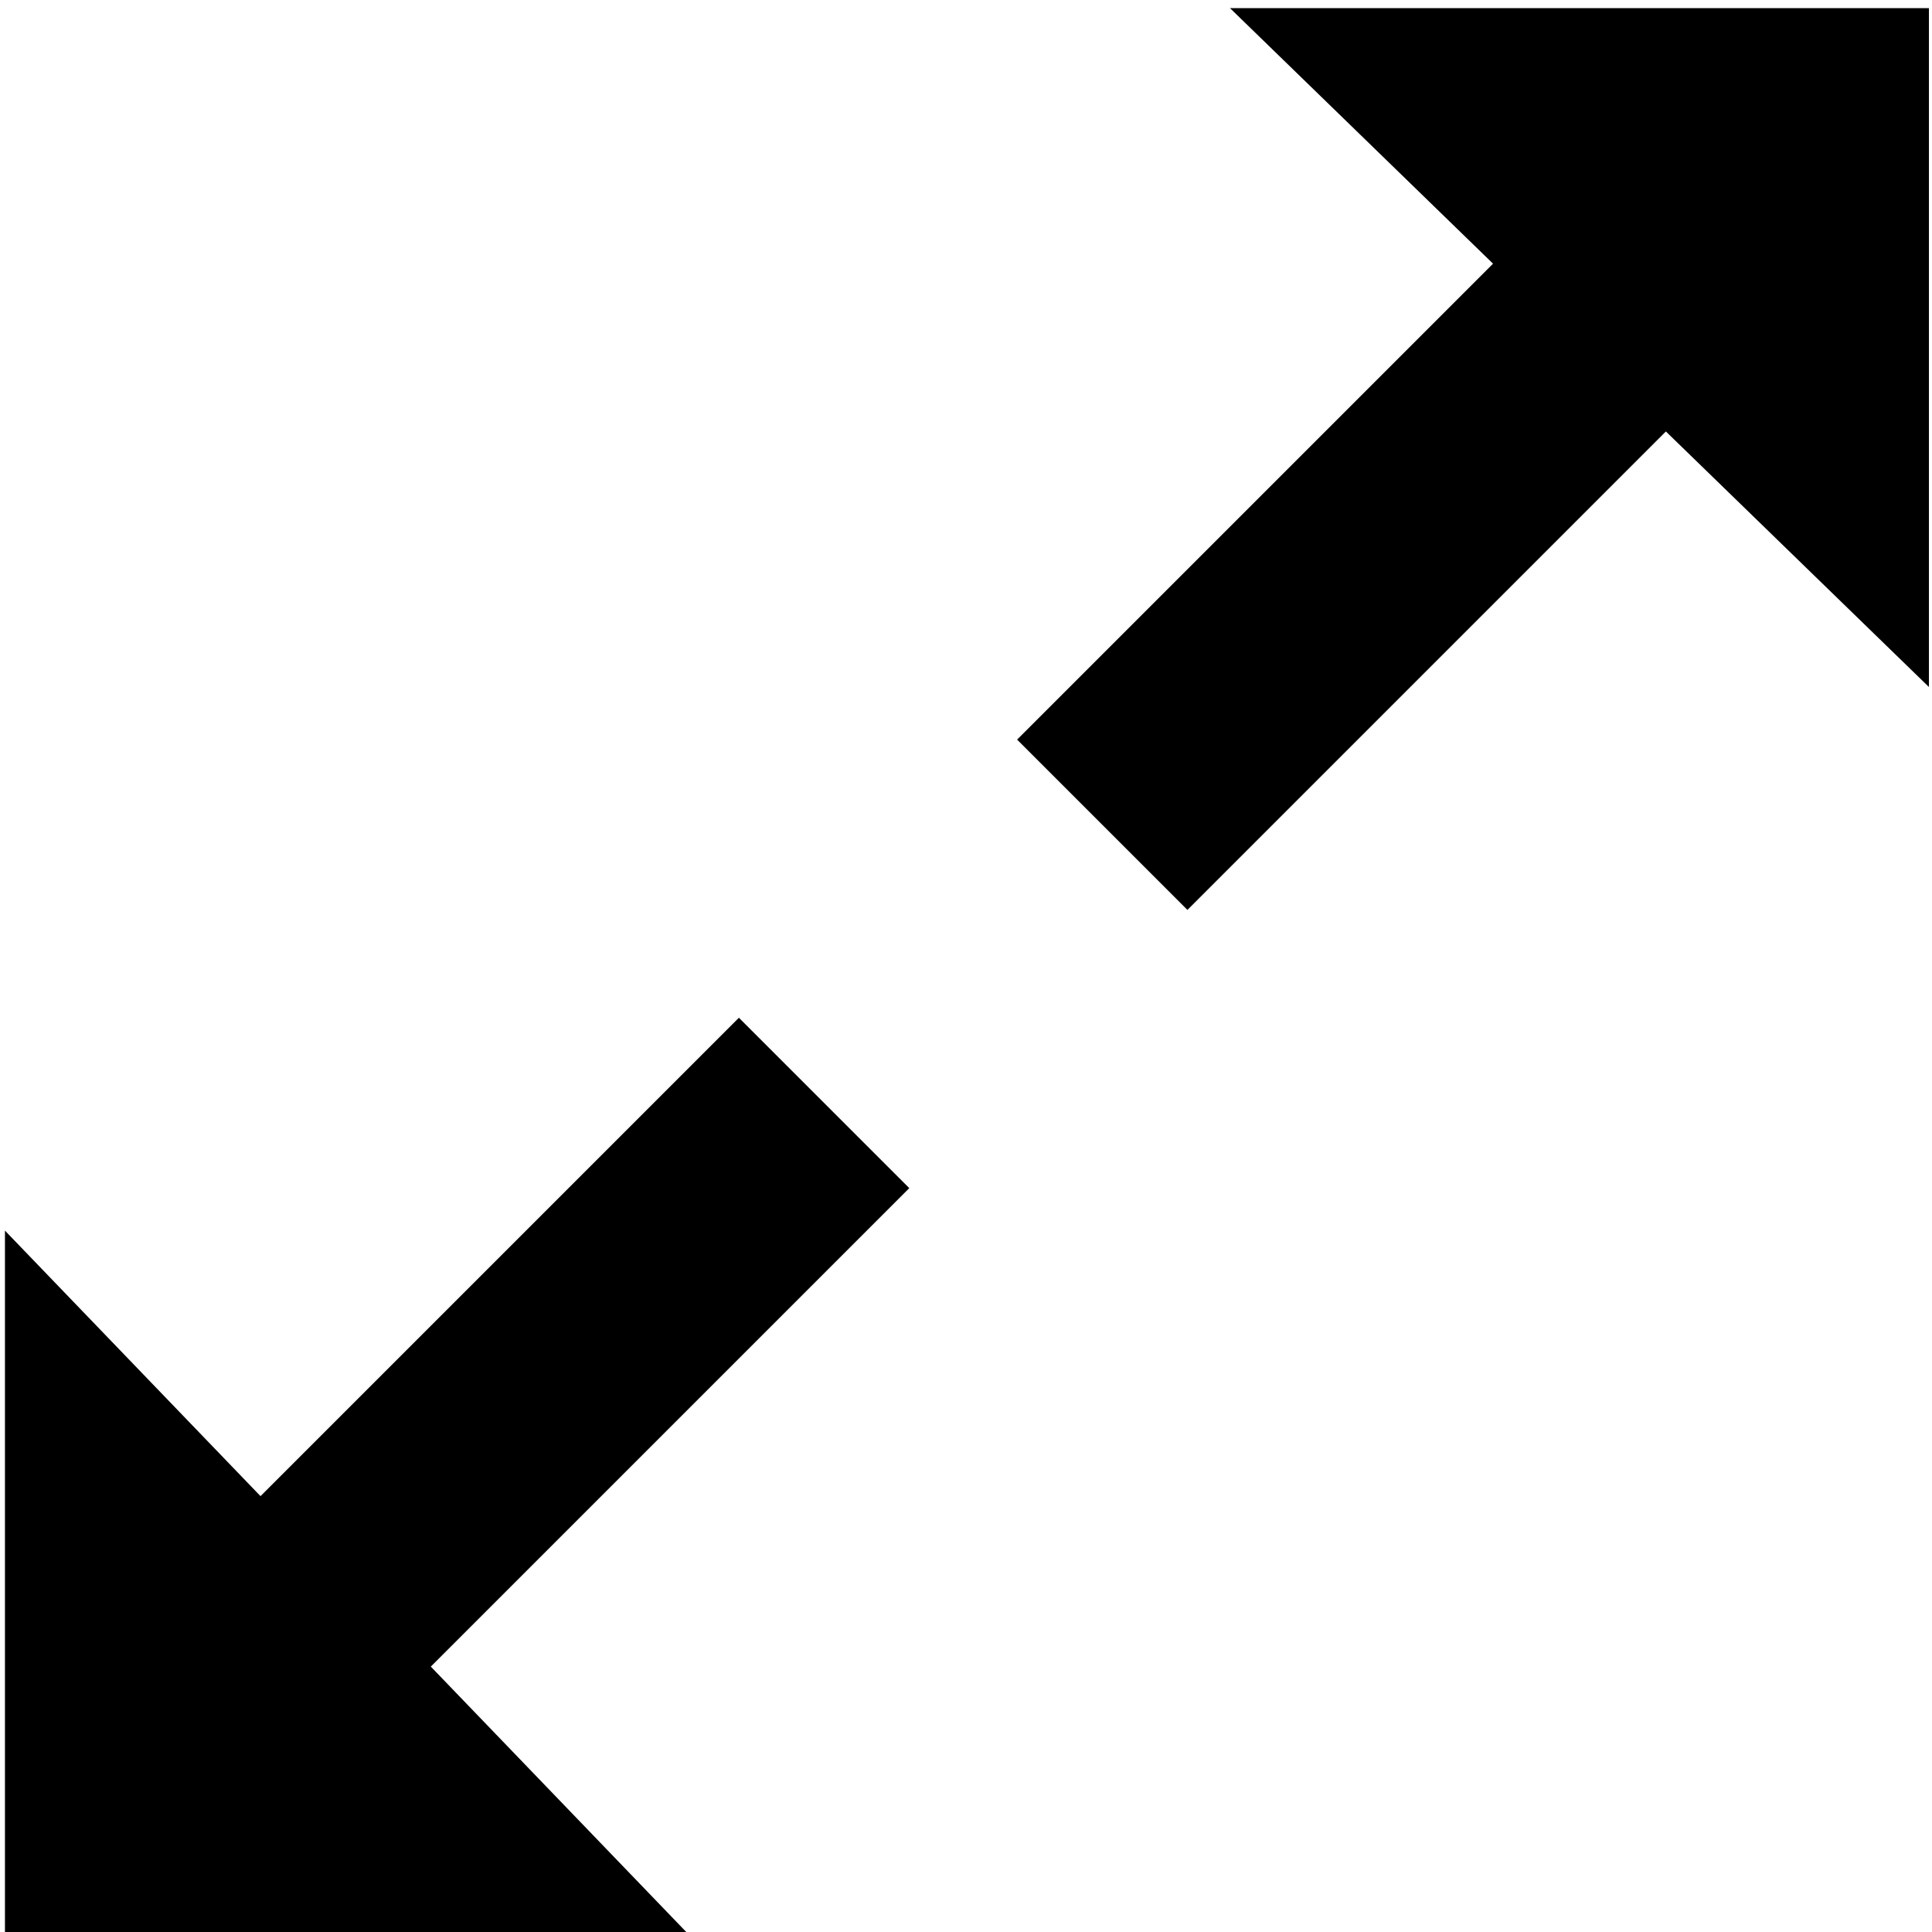
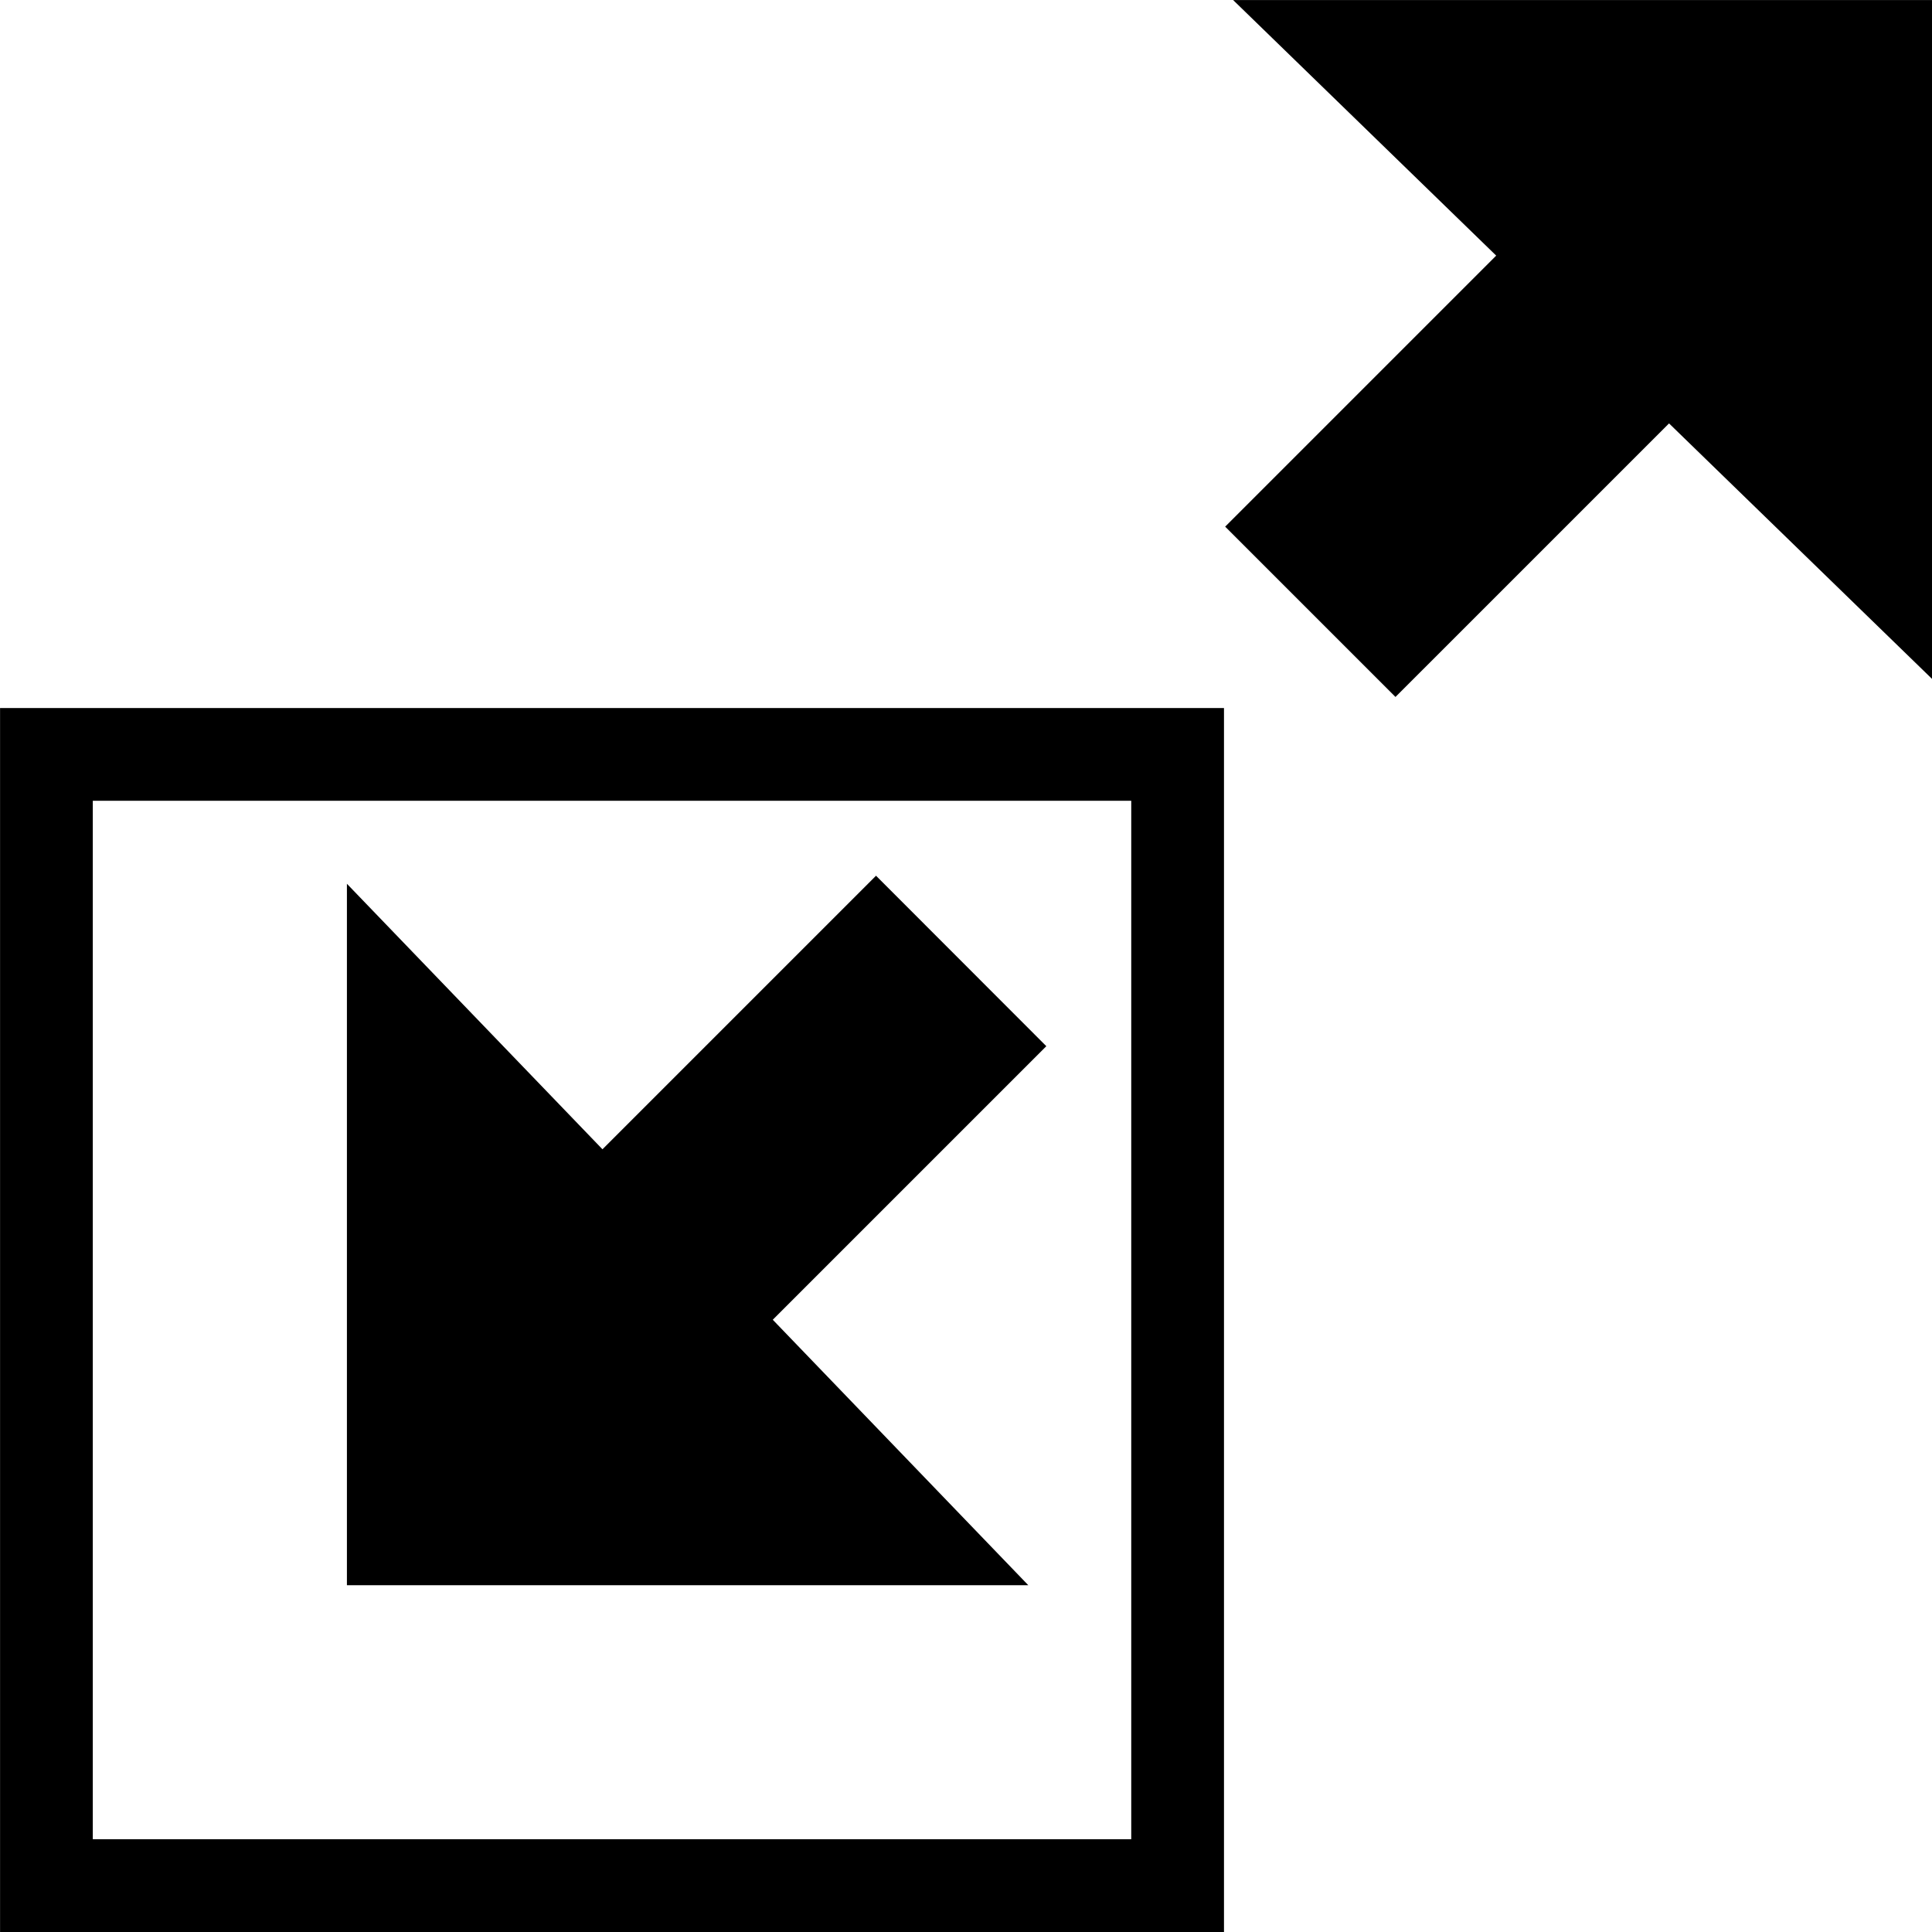
<svg xmlns="http://www.w3.org/2000/svg" width="1000" height="1000" id="svg3888" version="1.1">
  <defs id="defs3890" />
  <g id="layer1" transform="translate(0,-52.36218)">
    <g style="display:inline" id="g3582" transform="matrix(40.88702,0,0,40.88702,2575.176,-58573.169)">
-       <path id="path3304" d="m -53.628,1446.725 -6.057,6.057 -3.235,-3.361 0,8.88 8.626,0 -3.235,-3.361 6.057,-6.057 -2.156,-2.156 z" style="fill:#000000;fill-opacity:1;stroke:none" />
-       <path id="path3320" d="m -47.412,1433.945 3.33,3.235 -6.025,6.025 2.156,2.156 6.057,-6.057 3.33,3.235 0,-8.594 -8.848,0 z" style="fill:#000000;fill-opacity:1;stroke:none" />
+       <g id="g4136" transform="translate(2.322321,-2.385381)" />
+       <path id="rect4140" style="color:#000000;font-style:normal;font-variant:normal;font-weight:normal;font-stretch:normal;font-size:medium;line-height:normal;font-family:sans-serif;text-indent:0;text-align:start;text-decoration:none;text-decoration-line:none;text-decoration-style:solid;text-decoration-color:#000000;letter-spacing:normal;word-spacing:normal;text-transform:none;direction:ltr;block-progression:tb;writing-mode:lr-tb;baseline-shift:baseline;text-anchor:start;white-space:normal;clip-rule:nonzero;display:inline;overflow:visible;visibility:visible;opacity:1;isolation:auto;mix-blend-mode:normal;color-interpolation:sRGB;color-interpolation-filters:linearRGB;solid-color:#000000;solid-opacity:1;fill:#000000;fill-opacity:1;fill-rule:nonzero;stroke:none;stroke-width:1.174;stroke-linecap:round;stroke-linejoin:miter;stroke-miterlimit:4;stroke-dasharray:none;stroke-dashoffset:0.85;stroke-opacity:1;color-rendering:auto;image-rendering:auto;shape-rendering:auto;text-rendering:auto;enable-background:accumulate" d="m -62.982,1442.805 0,15.496 15.494,0 0,-15.496 z m 1.174,1.174 13.146,0 0,13.146 -13.146,0 z m 14.436,-10.136 3.33,3.235 -3.431,3.431 2.156,2.156 3.463,-3.463 3.33,3.235 0,-8.594 z m -4.521,11.085 -3.463,3.463 -3.235,-3.361 0,8.88 8.626,0 -3.235,-3.361 3.463,-3.463 z" />
    </g>
  </g>
</svg>
